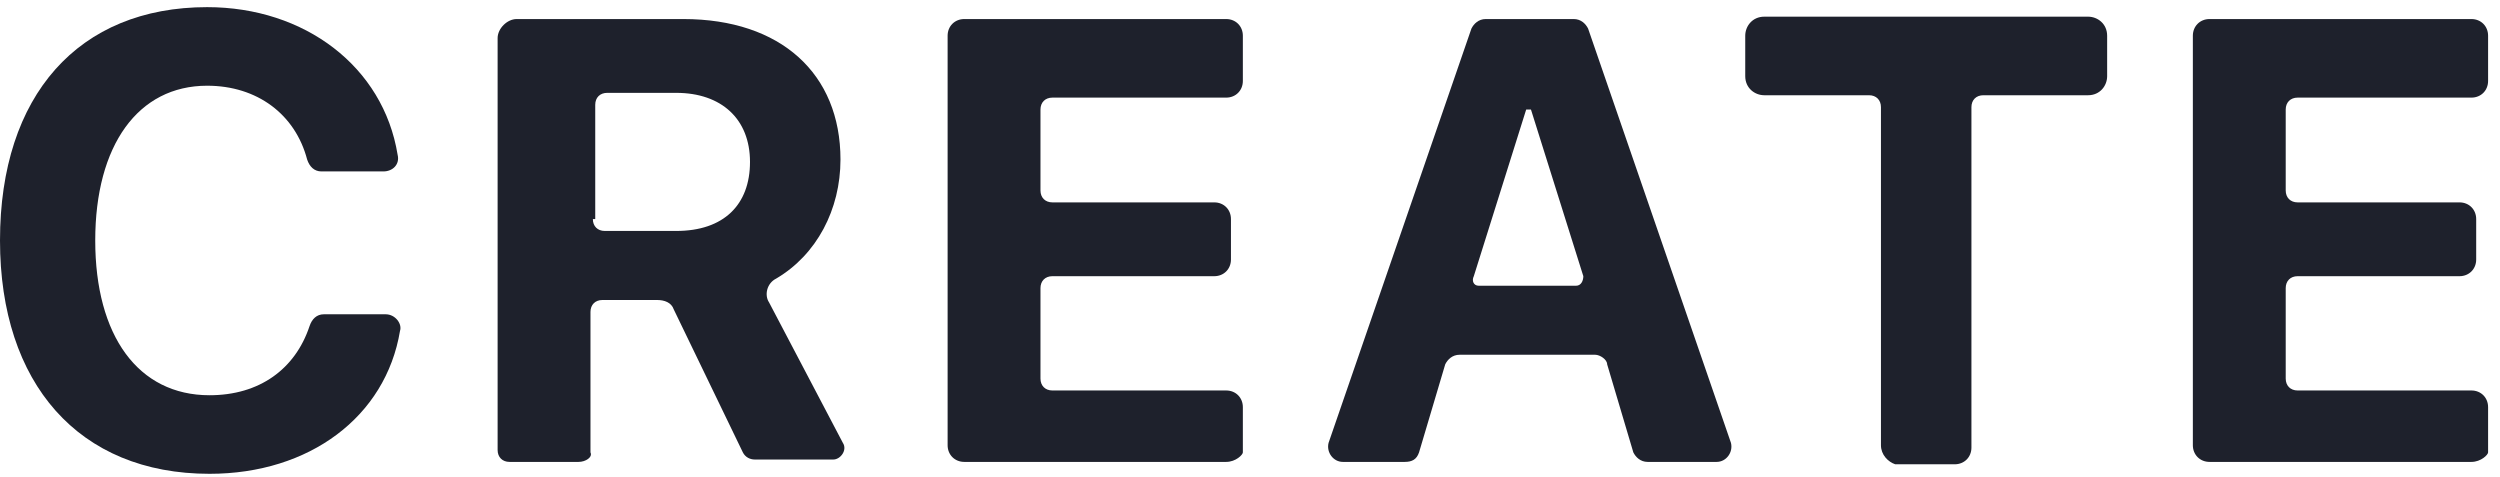
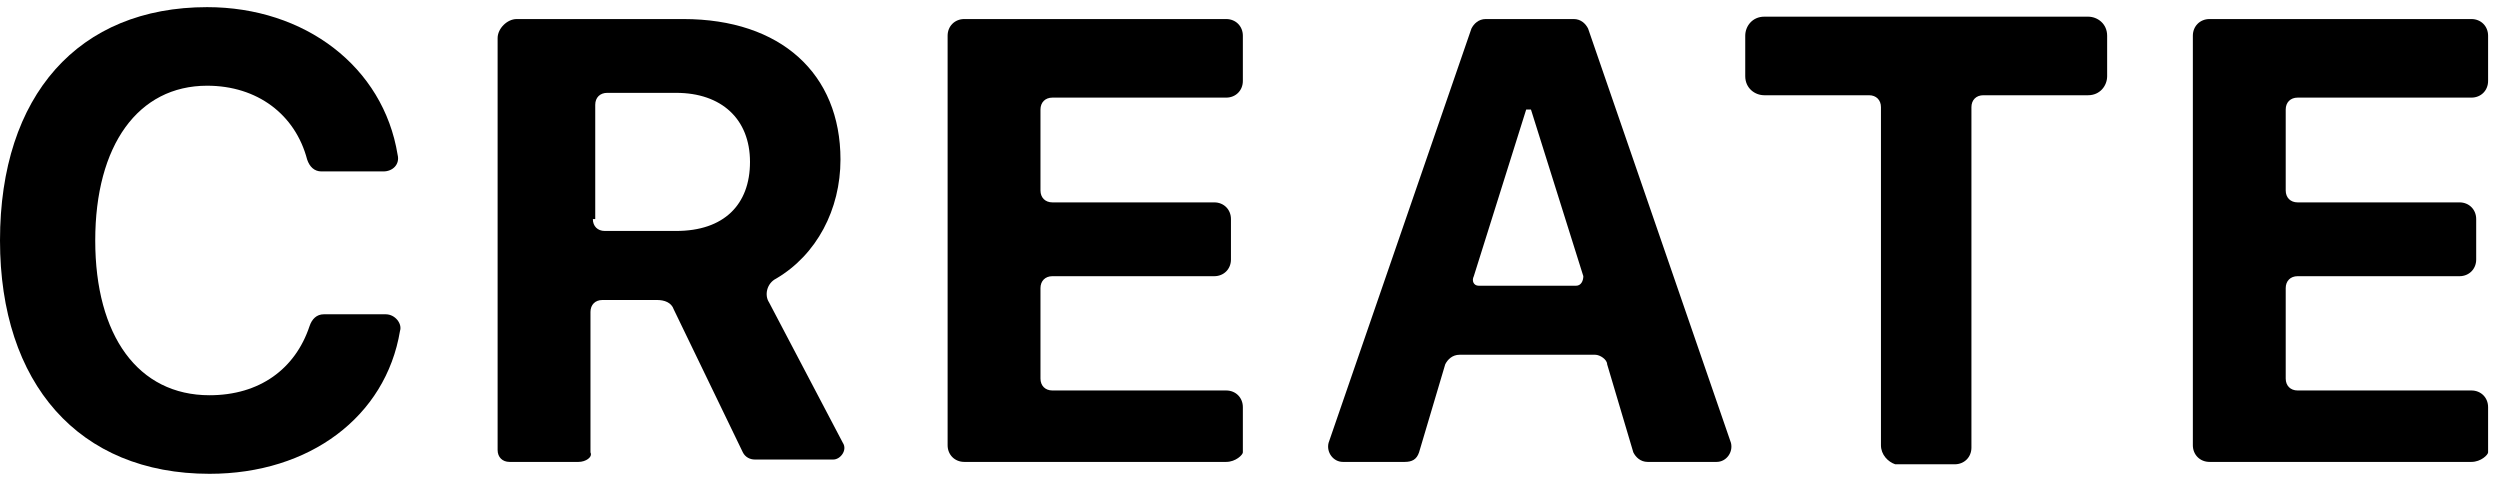
- <svg xmlns="http://www.w3.org/2000/svg" width="105" height="20" viewBox="0 0 105 20" fill="none">
-   <path d="M0 10.1C0 4 3.3 0.3 8.7 0.3C12.8 0.3 16.1 2.8 16.7 6.5C16.8 6.9 16.5 7.2 16.1 7.2H13.5C13.2 7.2 13 7 12.9 6.7C12.4 4.8 10.8 3.6 8.7 3.6C5.8 3.6 4 6.1 4 10.1C4 14.1 5.8 16.6 8.8 16.6C10.9 16.6 12.4 15.5 13 13.7C13.1 13.4 13.3 13.2 13.6 13.2H16.2C16.6 13.2 16.9 13.6 16.8 13.9C16.2 17.5 13 19.9 8.8 19.9C3.3 19.9 0 16.1 0 10.1Z" fill="#1E212C" />
-   <path d="M24.3 19.4H21.4C21.1 19.4 20.9 19.2 20.9 18.9V1.6C20.9 1.2 21.3 0.8 21.7 0.8H28.7C32.8 0.8 35.3 3.1 35.3 6.7C35.3 8.8 34.3 10.7 32.6 11.7C32.2 11.9 32.1 12.4 32.3 12.7L35.4 18.6C35.6 18.9 35.3 19.3 35 19.3H31.7C31.5 19.3 31.3 19.2 31.2 19L28.3 13C28.2 12.7 27.9 12.6 27.6 12.6H25.3C25 12.6 24.8 12.8 24.8 13.1V19C24.9 19.2 24.6 19.4 24.3 19.4ZM24.9 9.2C24.9 9.5 25.1 9.7 25.4 9.7H28.4C30.4 9.7 31.5 8.6 31.5 6.8C31.5 5 30.3 3.9 28.4 3.9H25.5C25.2 3.9 25 4.1 25 4.4V9.2H24.9Z" fill="#1E212C" />
-   <path d="M51.5 19.4H40.5C40.1 19.4 39.8 19.1 39.8 18.7V1.5C39.8 1.1 40.1 0.8 40.5 0.8H51.5C51.9 0.8 52.2 1.1 52.2 1.5V3.4C52.2 3.8 51.9 4.1 51.5 4.1H44.2C43.9 4.1 43.7 4.3 43.7 4.6V8C43.7 8.3 43.9 8.5 44.2 8.5H51C51.4 8.5 51.7 8.8 51.7 9.2V10.9C51.7 11.3 51.4 11.6 51 11.6H44.2C43.9 11.6 43.7 11.8 43.7 12.1V15.9C43.7 16.2 43.9 16.4 44.2 16.4H51.5C51.9 16.4 52.2 16.7 52.2 17.1V19C52.2 19.1 51.9 19.4 51.5 19.4Z" fill="#1E212C" />
-   <path d="M67 14.9H61.3C61 14.9 60.8 15.1 60.7 15.3L59.6 19C59.5 19.3 59.3 19.4 59 19.4H56.4C56 19.4 55.7 19 55.8 18.6L61.8 1.2C61.9 1 62.1 0.8 62.4 0.8H66.1C66.4 0.8 66.6 1 66.7 1.2L72.7 18.6C72.8 19 72.5 19.4 72.1 19.4H69.2C68.9 19.4 68.7 19.2 68.6 19L67.5 15.3C67.5 15.1 67.2 14.9 67 14.9ZM62.1 12H66.2C66.4 12 66.5 11.8 66.5 11.6L64.3 4.6H64.1L61.9 11.6C61.8 11.8 61.9 12 62.1 12Z" fill="#1E212C" />
-   <path d="M79 18.701V4.5C79 4.2 78.8 4 78.5 4H74.1C73.7 4 73.3 3.7 73.3 3.2V1.5C73.3 1.1 73.6 0.7 74.1 0.7H87.7C88.1 0.7 88.5 1 88.5 1.5V3.2C88.5 3.6 88.2 4 87.7 4H83.3C83 4 82.8 4.2 82.8 4.5V18.8C82.8 19.2 82.5 19.5 82.1 19.5H79.6C79.3 19.4 79 19.101 79 18.701Z" fill="#1E212C" />
-   <path d="M103.8 19.4H92.8C92.4 19.4 92.1 19.1 92.1 18.7V1.5C92.1 1.1 92.4 0.8 92.8 0.8H103.8C104.2 0.8 104.5 1.1 104.5 1.5V3.4C104.5 3.8 104.2 4.1 103.8 4.1H96.5C96.2 4.1 96 4.3 96 4.6V8C96 8.3 96.2 8.5 96.5 8.5H103.3C103.7 8.5 104 8.8 104 9.2V10.9C104 11.3 103.7 11.6 103.3 11.6H96.5C96.2 11.6 96 11.8 96 12.1V15.9C96 16.2 96.2 16.4 96.5 16.4H103.8C104.2 16.4 104.5 16.7 104.5 17.1V19C104.5 19.1 104.2 19.4 103.8 19.4Z" fill="#1E212C" />
+ <svg xmlns="http://www.w3.org/2000/svg" width="105" height="20" viewBox="0 0 105 20" fill="black">
+   <path d="M0 10.1C0 4 3.3 0.3 8.7 0.3C12.8 0.3 16.1 2.8 16.7 6.5C16.8 6.9 16.5 7.2 16.1 7.2H13.5C13.2 7.2 13 7 12.9 6.7C12.4 4.8 10.8 3.6 8.7 3.6C5.8 3.6 4 6.1 4 10.1C4 14.1 5.8 16.6 8.8 16.6C10.9 16.6 12.4 15.5 13 13.7C13.1 13.4 13.3 13.2 13.6 13.2H16.2C16.6 13.2 16.9 13.6 16.8 13.9C16.2 17.5 13 19.9 8.8 19.9C3.3 19.9 0 16.1 0 10.1Z" fill="#000000" />
+   <path d="M24.3 19.4H21.4C21.1 19.4 20.9 19.2 20.9 18.9V1.6C20.9 1.2 21.3 0.8 21.7 0.8H28.7C32.8 0.8 35.3 3.1 35.3 6.7C35.3 8.8 34.3 10.7 32.6 11.7C32.2 11.9 32.1 12.4 32.3 12.7L35.4 18.6C35.6 18.9 35.3 19.3 35 19.3H31.7C31.5 19.3 31.3 19.2 31.2 19L28.3 13C28.2 12.7 27.9 12.6 27.6 12.6H25.3C25 12.6 24.8 12.8 24.8 13.1V19C24.9 19.2 24.6 19.4 24.3 19.4ZM24.9 9.2C24.9 9.5 25.1 9.7 25.4 9.7H28.4C30.4 9.7 31.5 8.6 31.5 6.8C31.5 5 30.3 3.9 28.4 3.9H25.5C25.2 3.9 25 4.1 25 4.4V9.2H24.9Z" fill="#000000" />
+   <path d="M51.5 19.4H40.5C40.1 19.4 39.8 19.1 39.8 18.7V1.5C39.8 1.1 40.1 0.8 40.5 0.8H51.5C51.9 0.8 52.2 1.1 52.2 1.5V3.4C52.2 3.8 51.9 4.1 51.5 4.1H44.2C43.9 4.1 43.7 4.3 43.7 4.6V8C43.7 8.3 43.9 8.5 44.2 8.5H51C51.4 8.5 51.7 8.8 51.7 9.2V10.9C51.7 11.3 51.4 11.6 51 11.6H44.2C43.9 11.6 43.7 11.8 43.7 12.1V15.9C43.7 16.2 43.9 16.4 44.2 16.4H51.5C51.9 16.4 52.2 16.7 52.2 17.1V19C52.2 19.1 51.9 19.4 51.5 19.4Z" fill="#000000" />
+   <path d="M67 14.9H61.3C61 14.9 60.8 15.1 60.7 15.3L59.6 19C59.5 19.3 59.3 19.4 59 19.4H56.4C56 19.4 55.7 19 55.8 18.6L61.8 1.2C61.9 1 62.1 0.8 62.4 0.8H66.1C66.4 0.8 66.6 1 66.7 1.2L72.7 18.6C72.8 19 72.5 19.4 72.1 19.4H69.2C68.9 19.4 68.7 19.2 68.6 19L67.5 15.3C67.5 15.1 67.2 14.9 67 14.9ZM62.1 12H66.2C66.4 12 66.5 11.8 66.5 11.6L64.3 4.6H64.1L61.9 11.6C61.8 11.8 61.9 12 62.1 12Z" fill="#000000" />
+   <path d="M79 18.701V4.5C79 4.2 78.8 4 78.5 4H74.1C73.7 4 73.3 3.7 73.3 3.2V1.5C73.3 1.1 73.6 0.7 74.1 0.7H87.7C88.1 0.7 88.5 1 88.5 1.5V3.2C88.5 3.6 88.2 4 87.7 4H83.3C83 4 82.8 4.2 82.8 4.5V18.8C82.8 19.2 82.5 19.5 82.1 19.5H79.6C79.3 19.4 79 19.101 79 18.701Z" fill="#000000" />
+   <path d="M103.8 19.4H92.8C92.4 19.4 92.1 19.1 92.1 18.7V1.5C92.1 1.1 92.4 0.8 92.8 0.8H103.8C104.2 0.8 104.5 1.1 104.5 1.5V3.4C104.5 3.8 104.2 4.1 103.8 4.1H96.5C96.2 4.1 96 4.3 96 4.6V8C96 8.3 96.2 8.5 96.5 8.5H103.3C103.7 8.5 104 8.8 104 9.2V10.9C104 11.3 103.7 11.6 103.3 11.6H96.5C96.2 11.6 96 11.8 96 12.1V15.9C96 16.2 96.2 16.4 96.5 16.4H103.8C104.2 16.4 104.5 16.7 104.5 17.1V19C104.5 19.1 104.2 19.4 103.8 19.4Z" fill="#000000" />
</svg>
